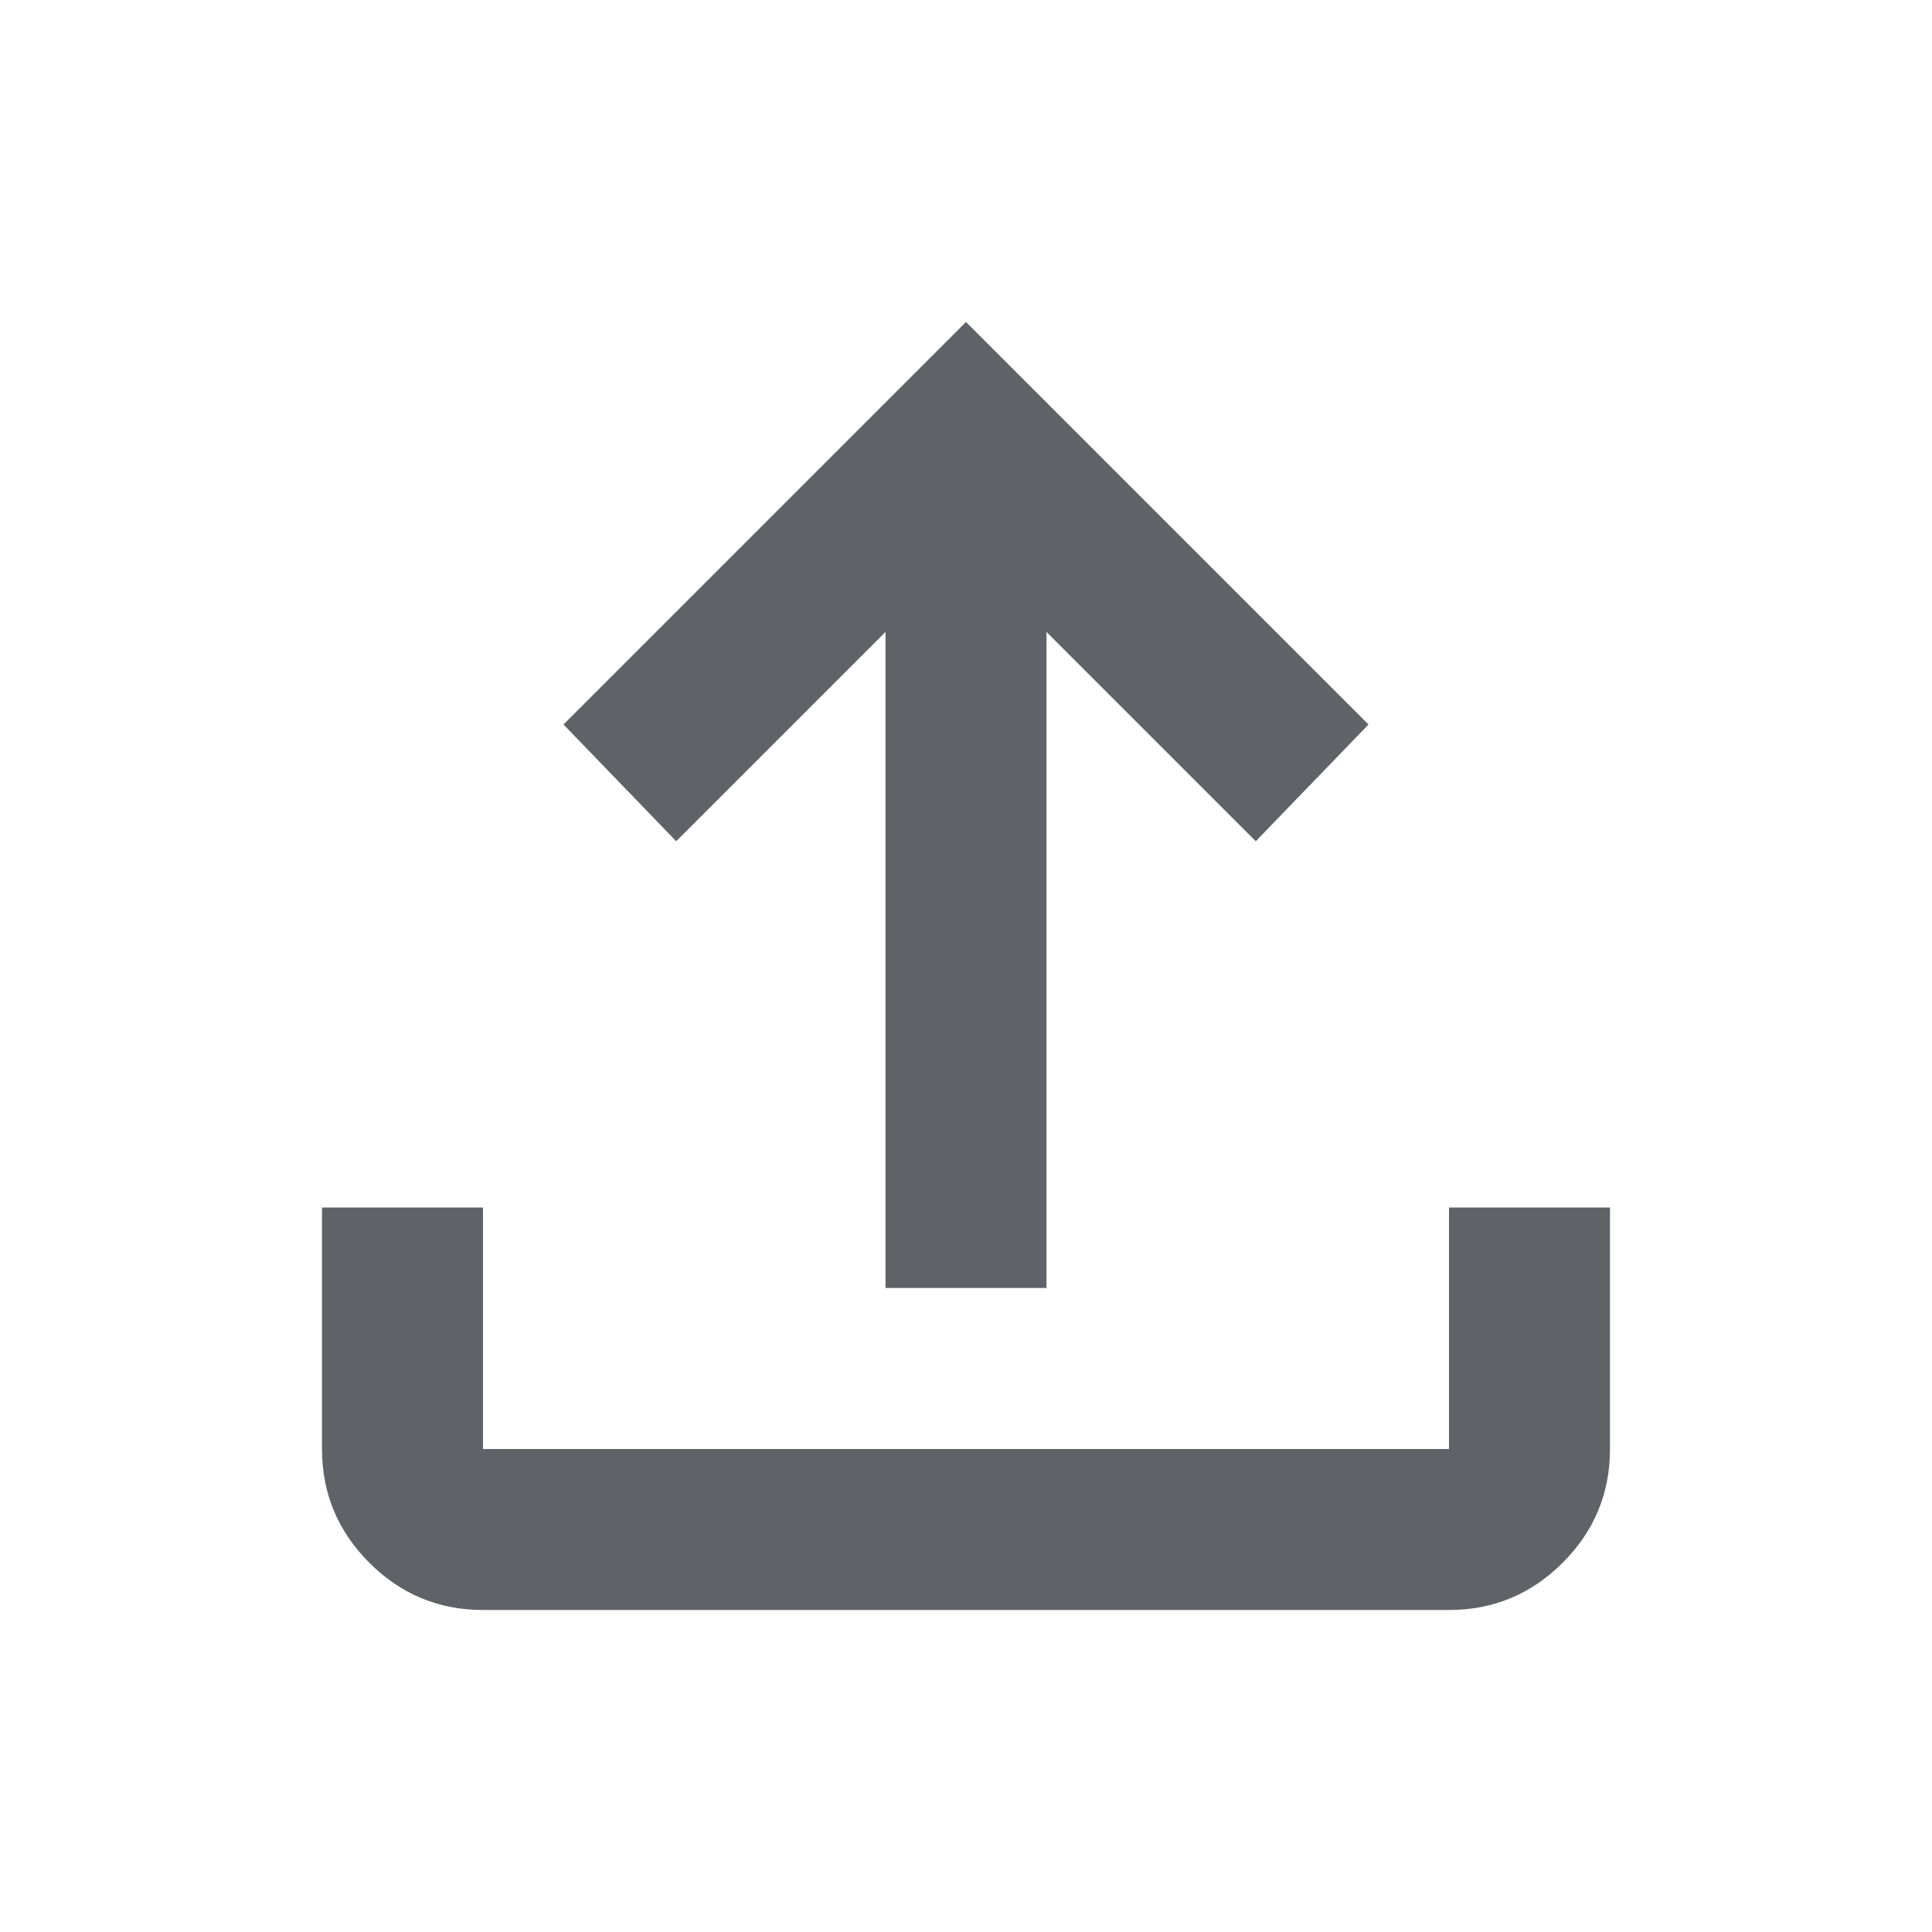
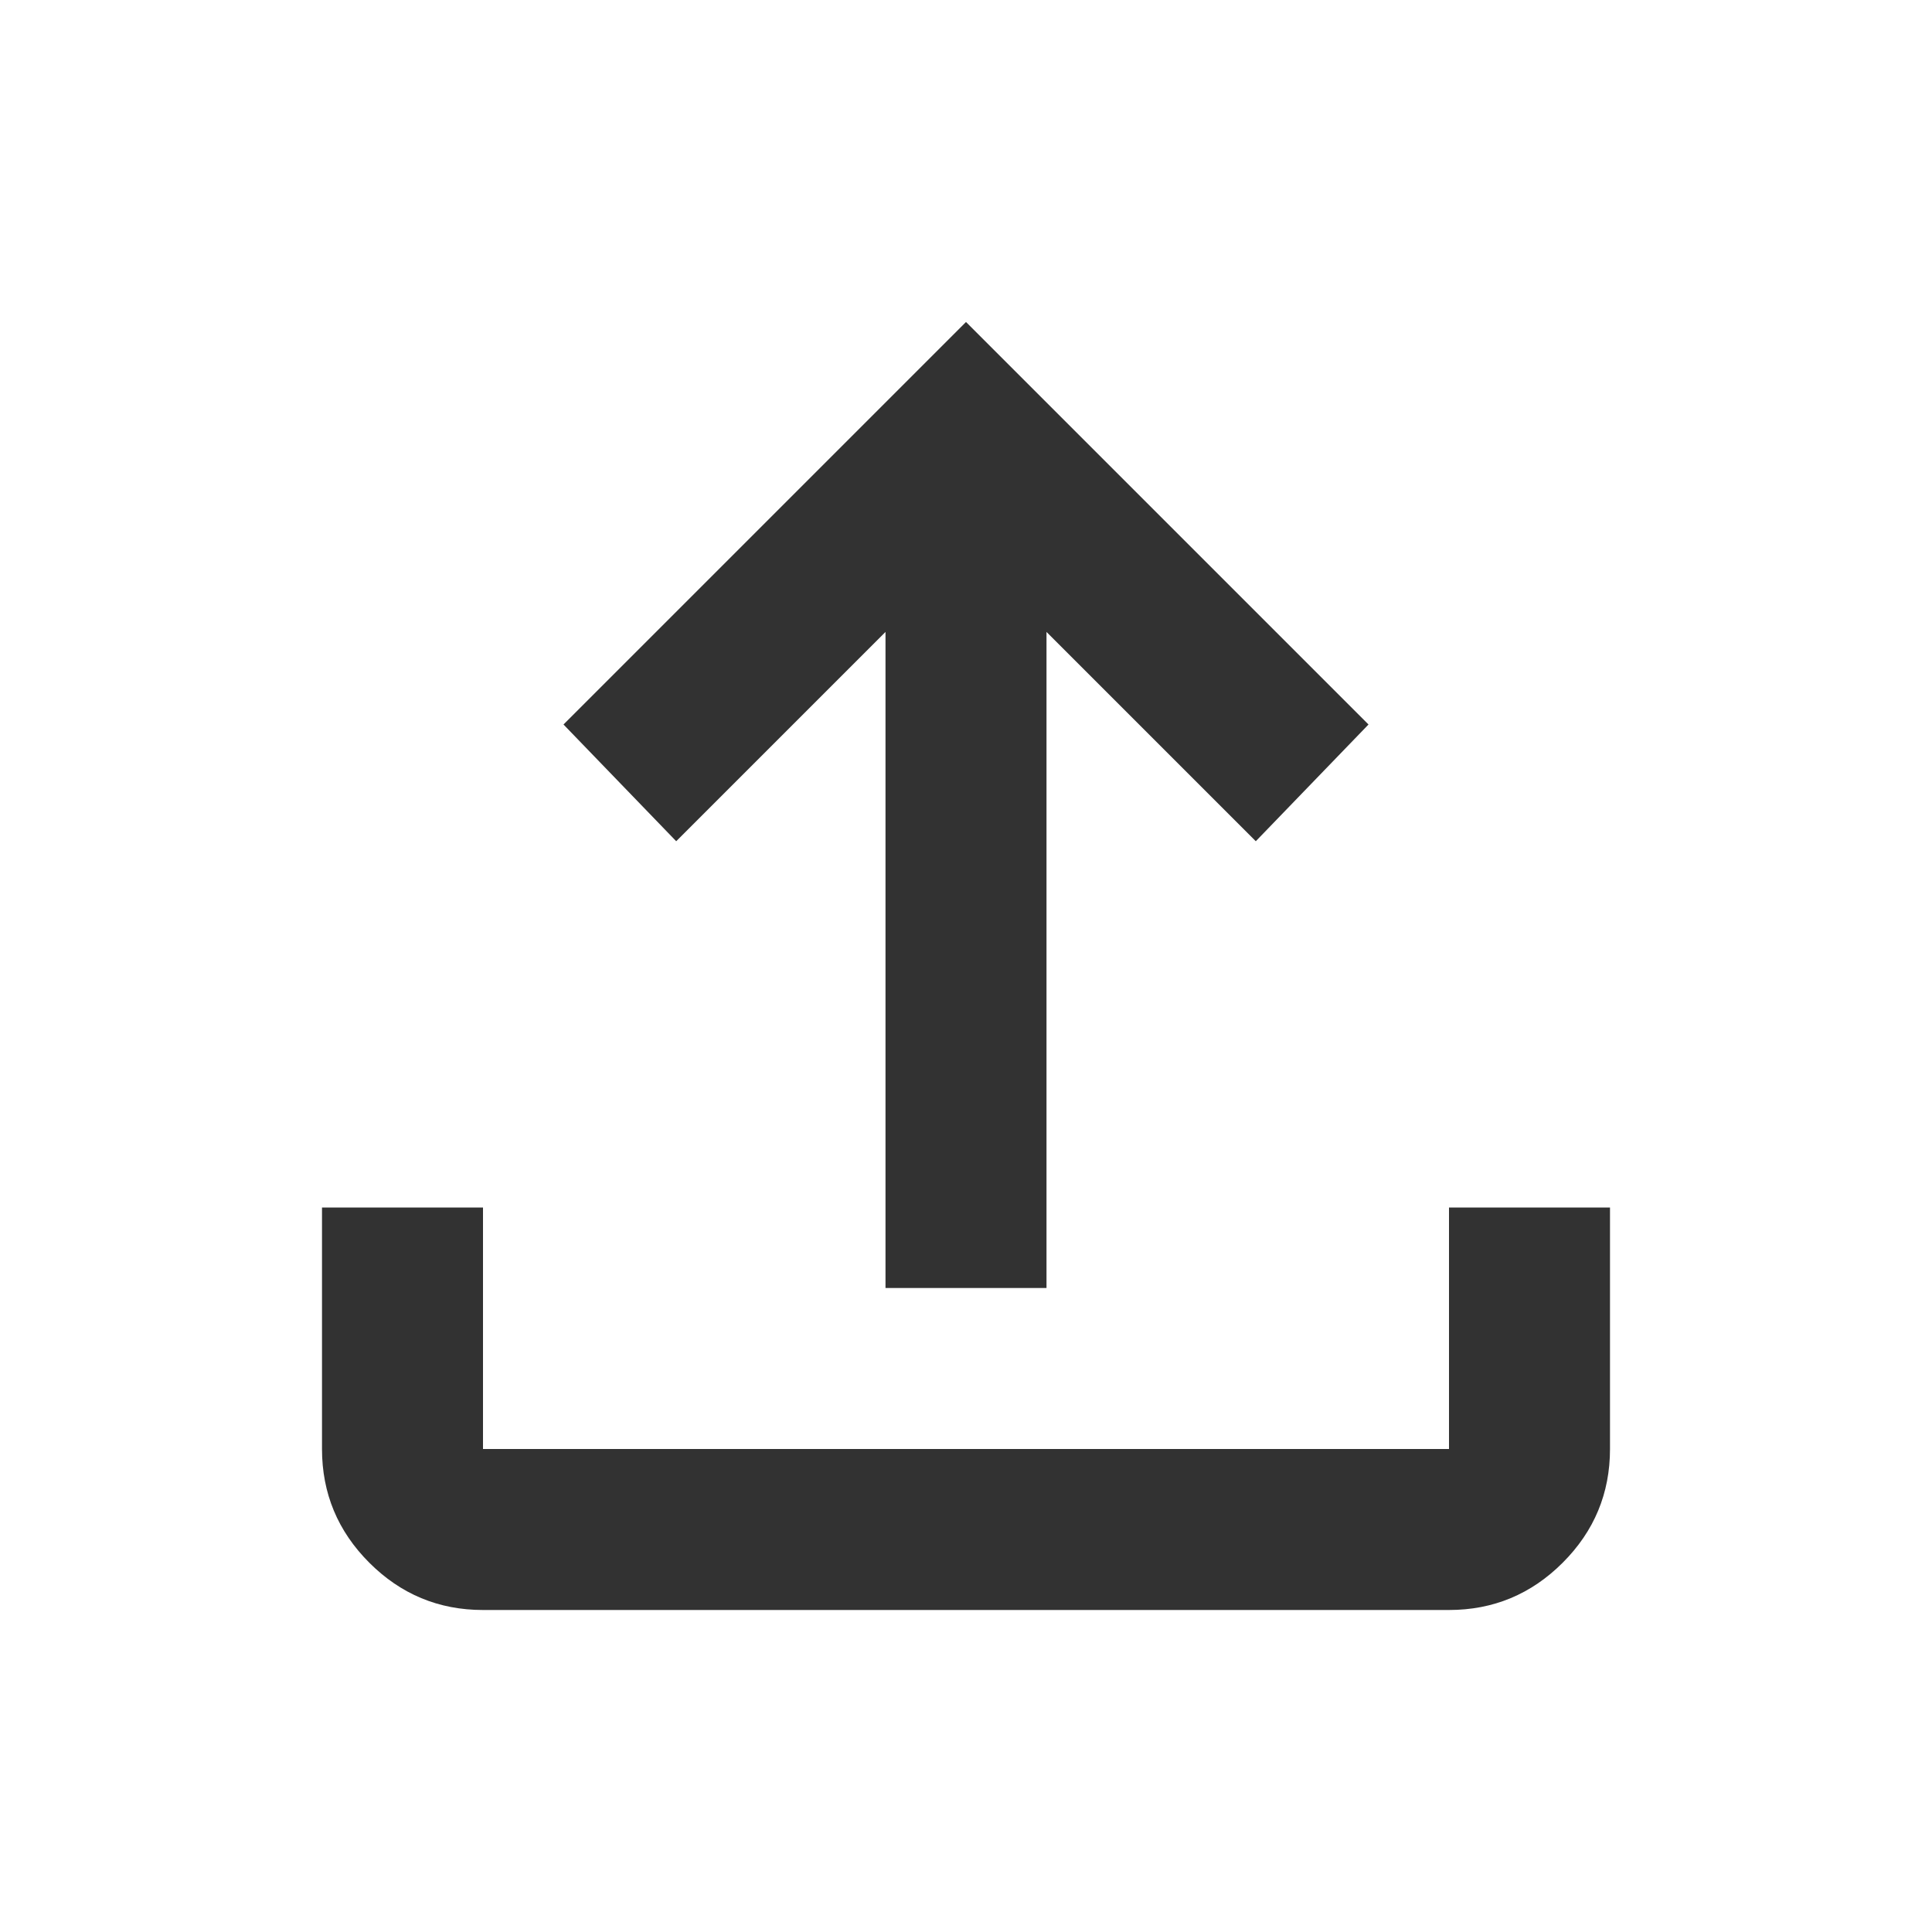
- <svg xmlns="http://www.w3.org/2000/svg" height="24px" viewBox="0 -960 960 960" width="24px" fill="#5f6368">
+ <svg xmlns="http://www.w3.org/2000/svg" height="24px" viewBox="0 -960 960 960" width="24px" fill="#323232">
  <path d="M440-320v-326L336-542l-56-58 200-200 200 200-56 58-104-104v326h-80ZM240-160q-33 0-56.5-23.5T160-240v-120h80v120h480v-120h80v120q0 33-23.5 56.5T720-160H240Z" />
</svg>
